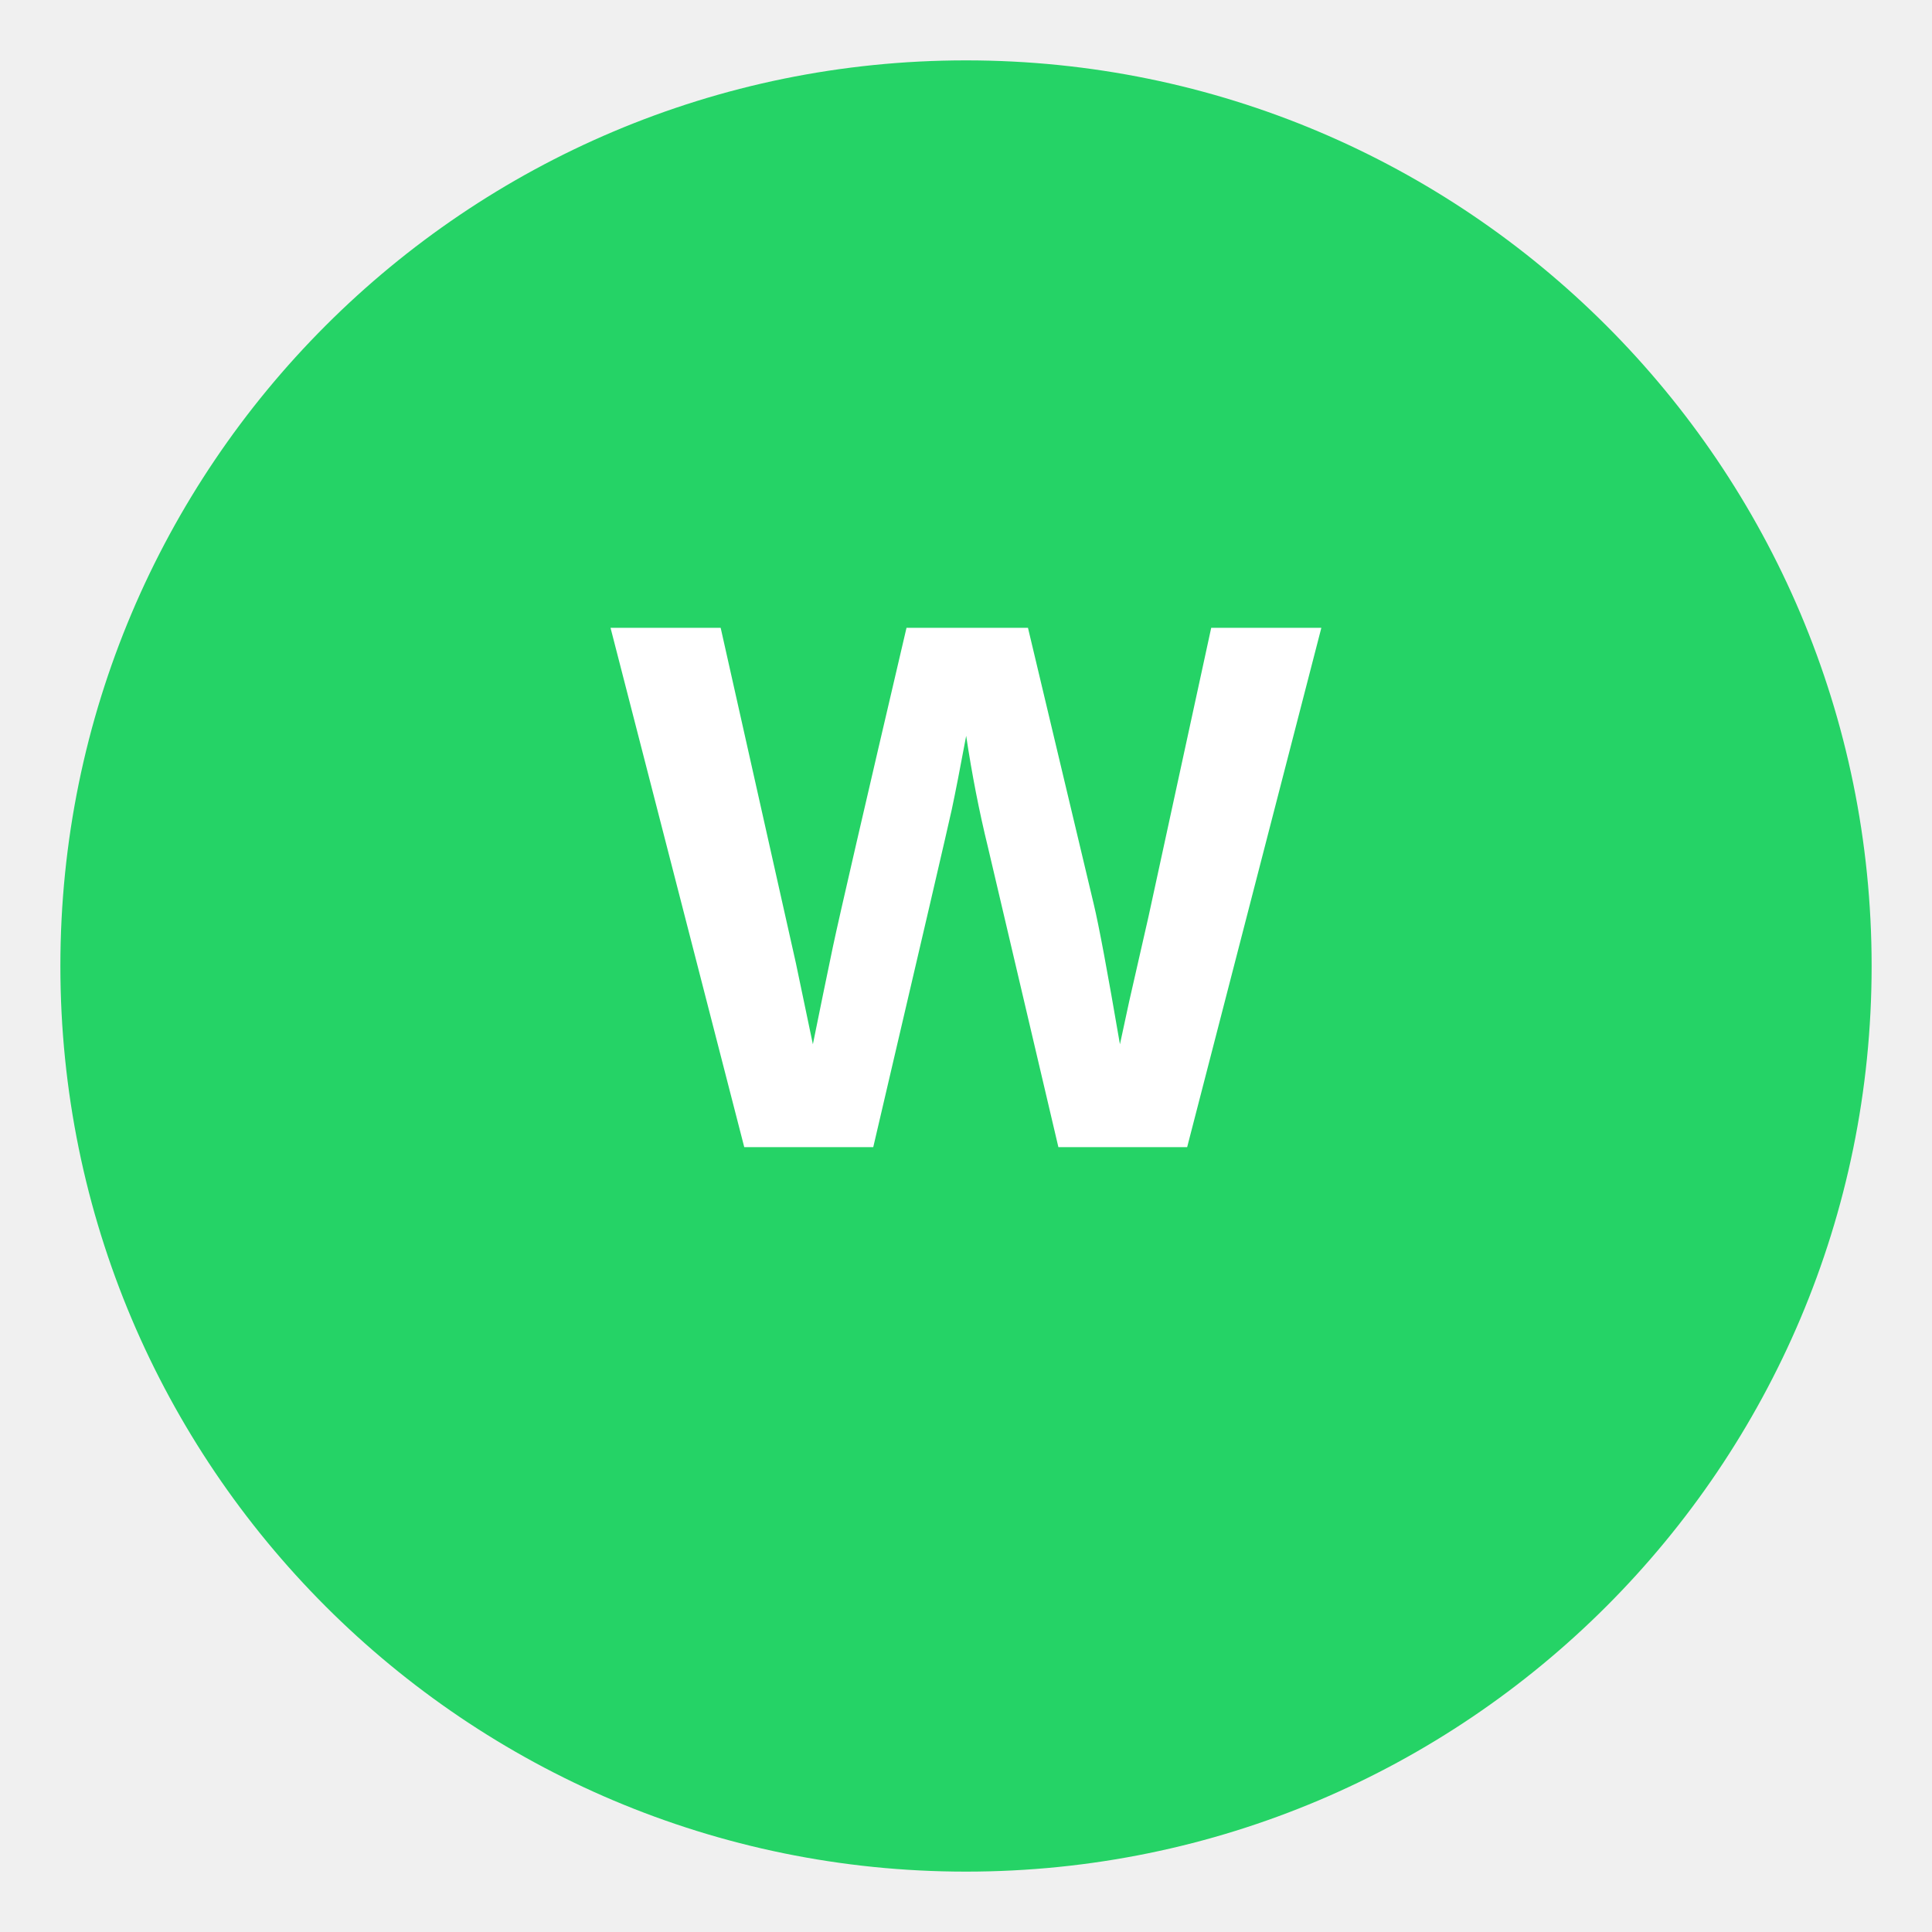
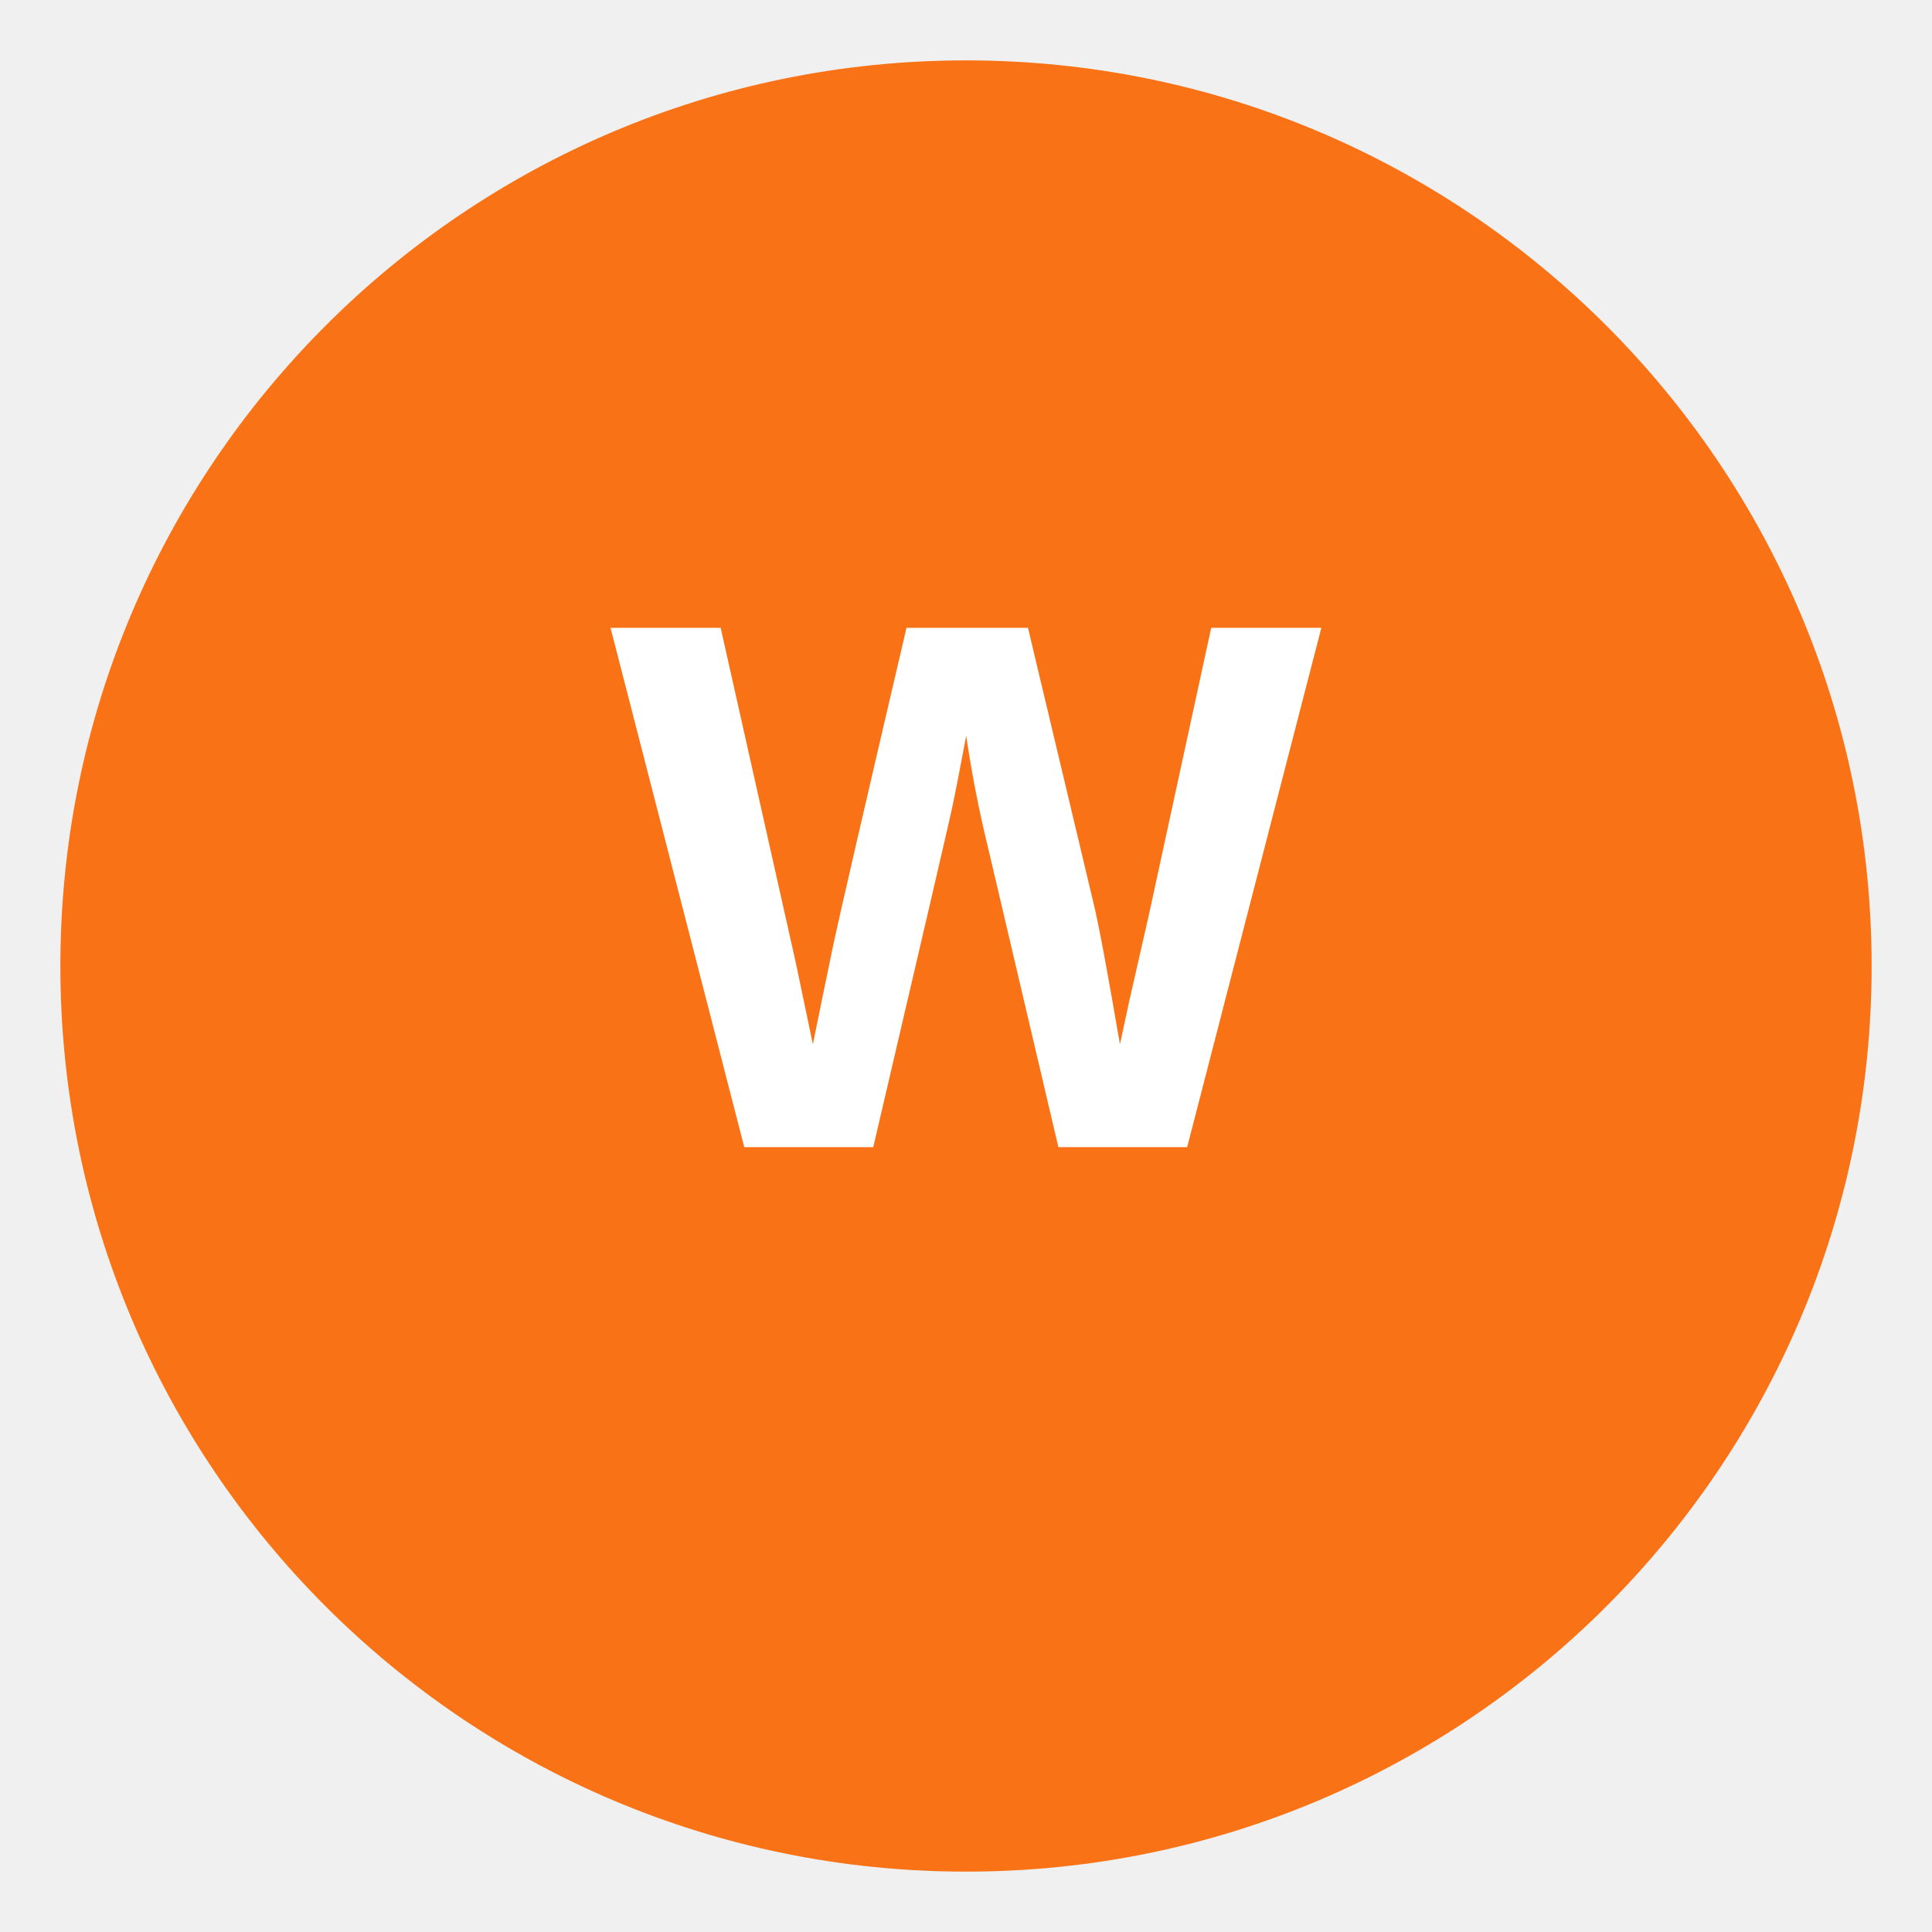
<svg xmlns="http://www.w3.org/2000/svg" viewBox="0 0 128 128">
-   <circle cx="64" cy="64" r="60" fill="#25D366" />
+   <circle cx="64" cy="64" r="60" fill="#F97316" />
  <text x="64" y="76" font-family="Arial, sans-serif" font-size="50" font-weight="bold" fill="white" text-anchor="middle">W</text>
</svg>
